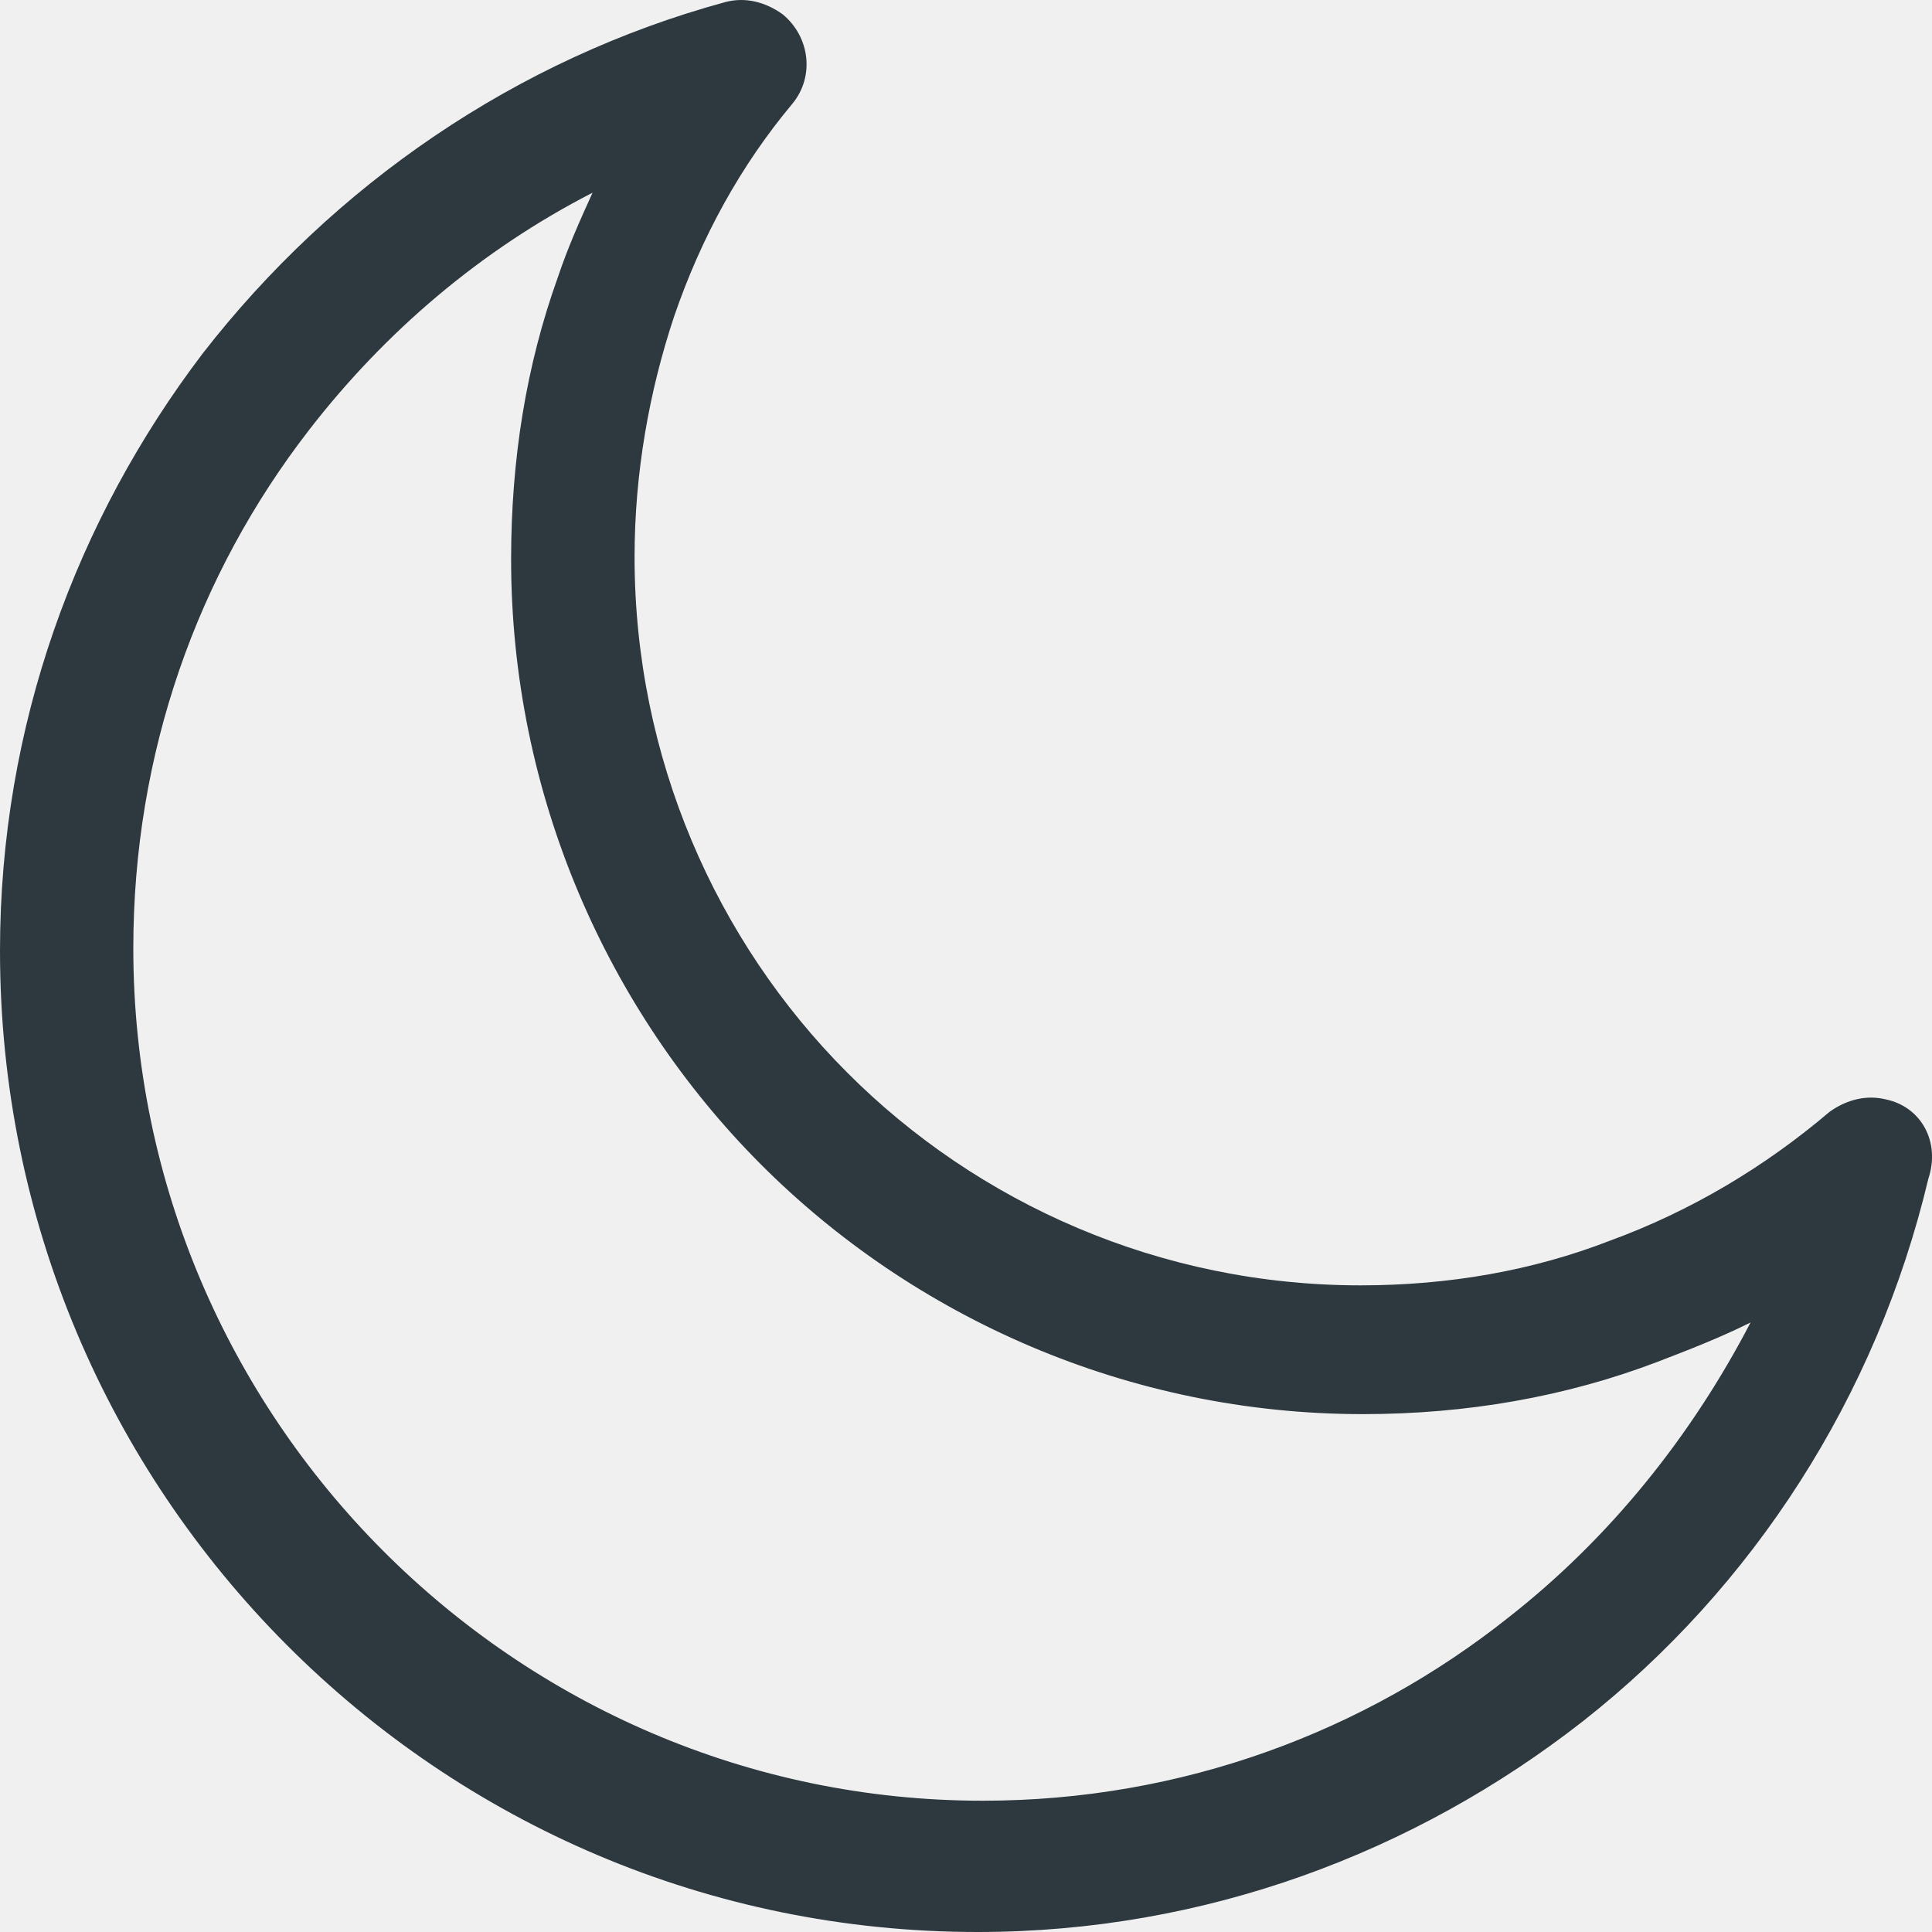
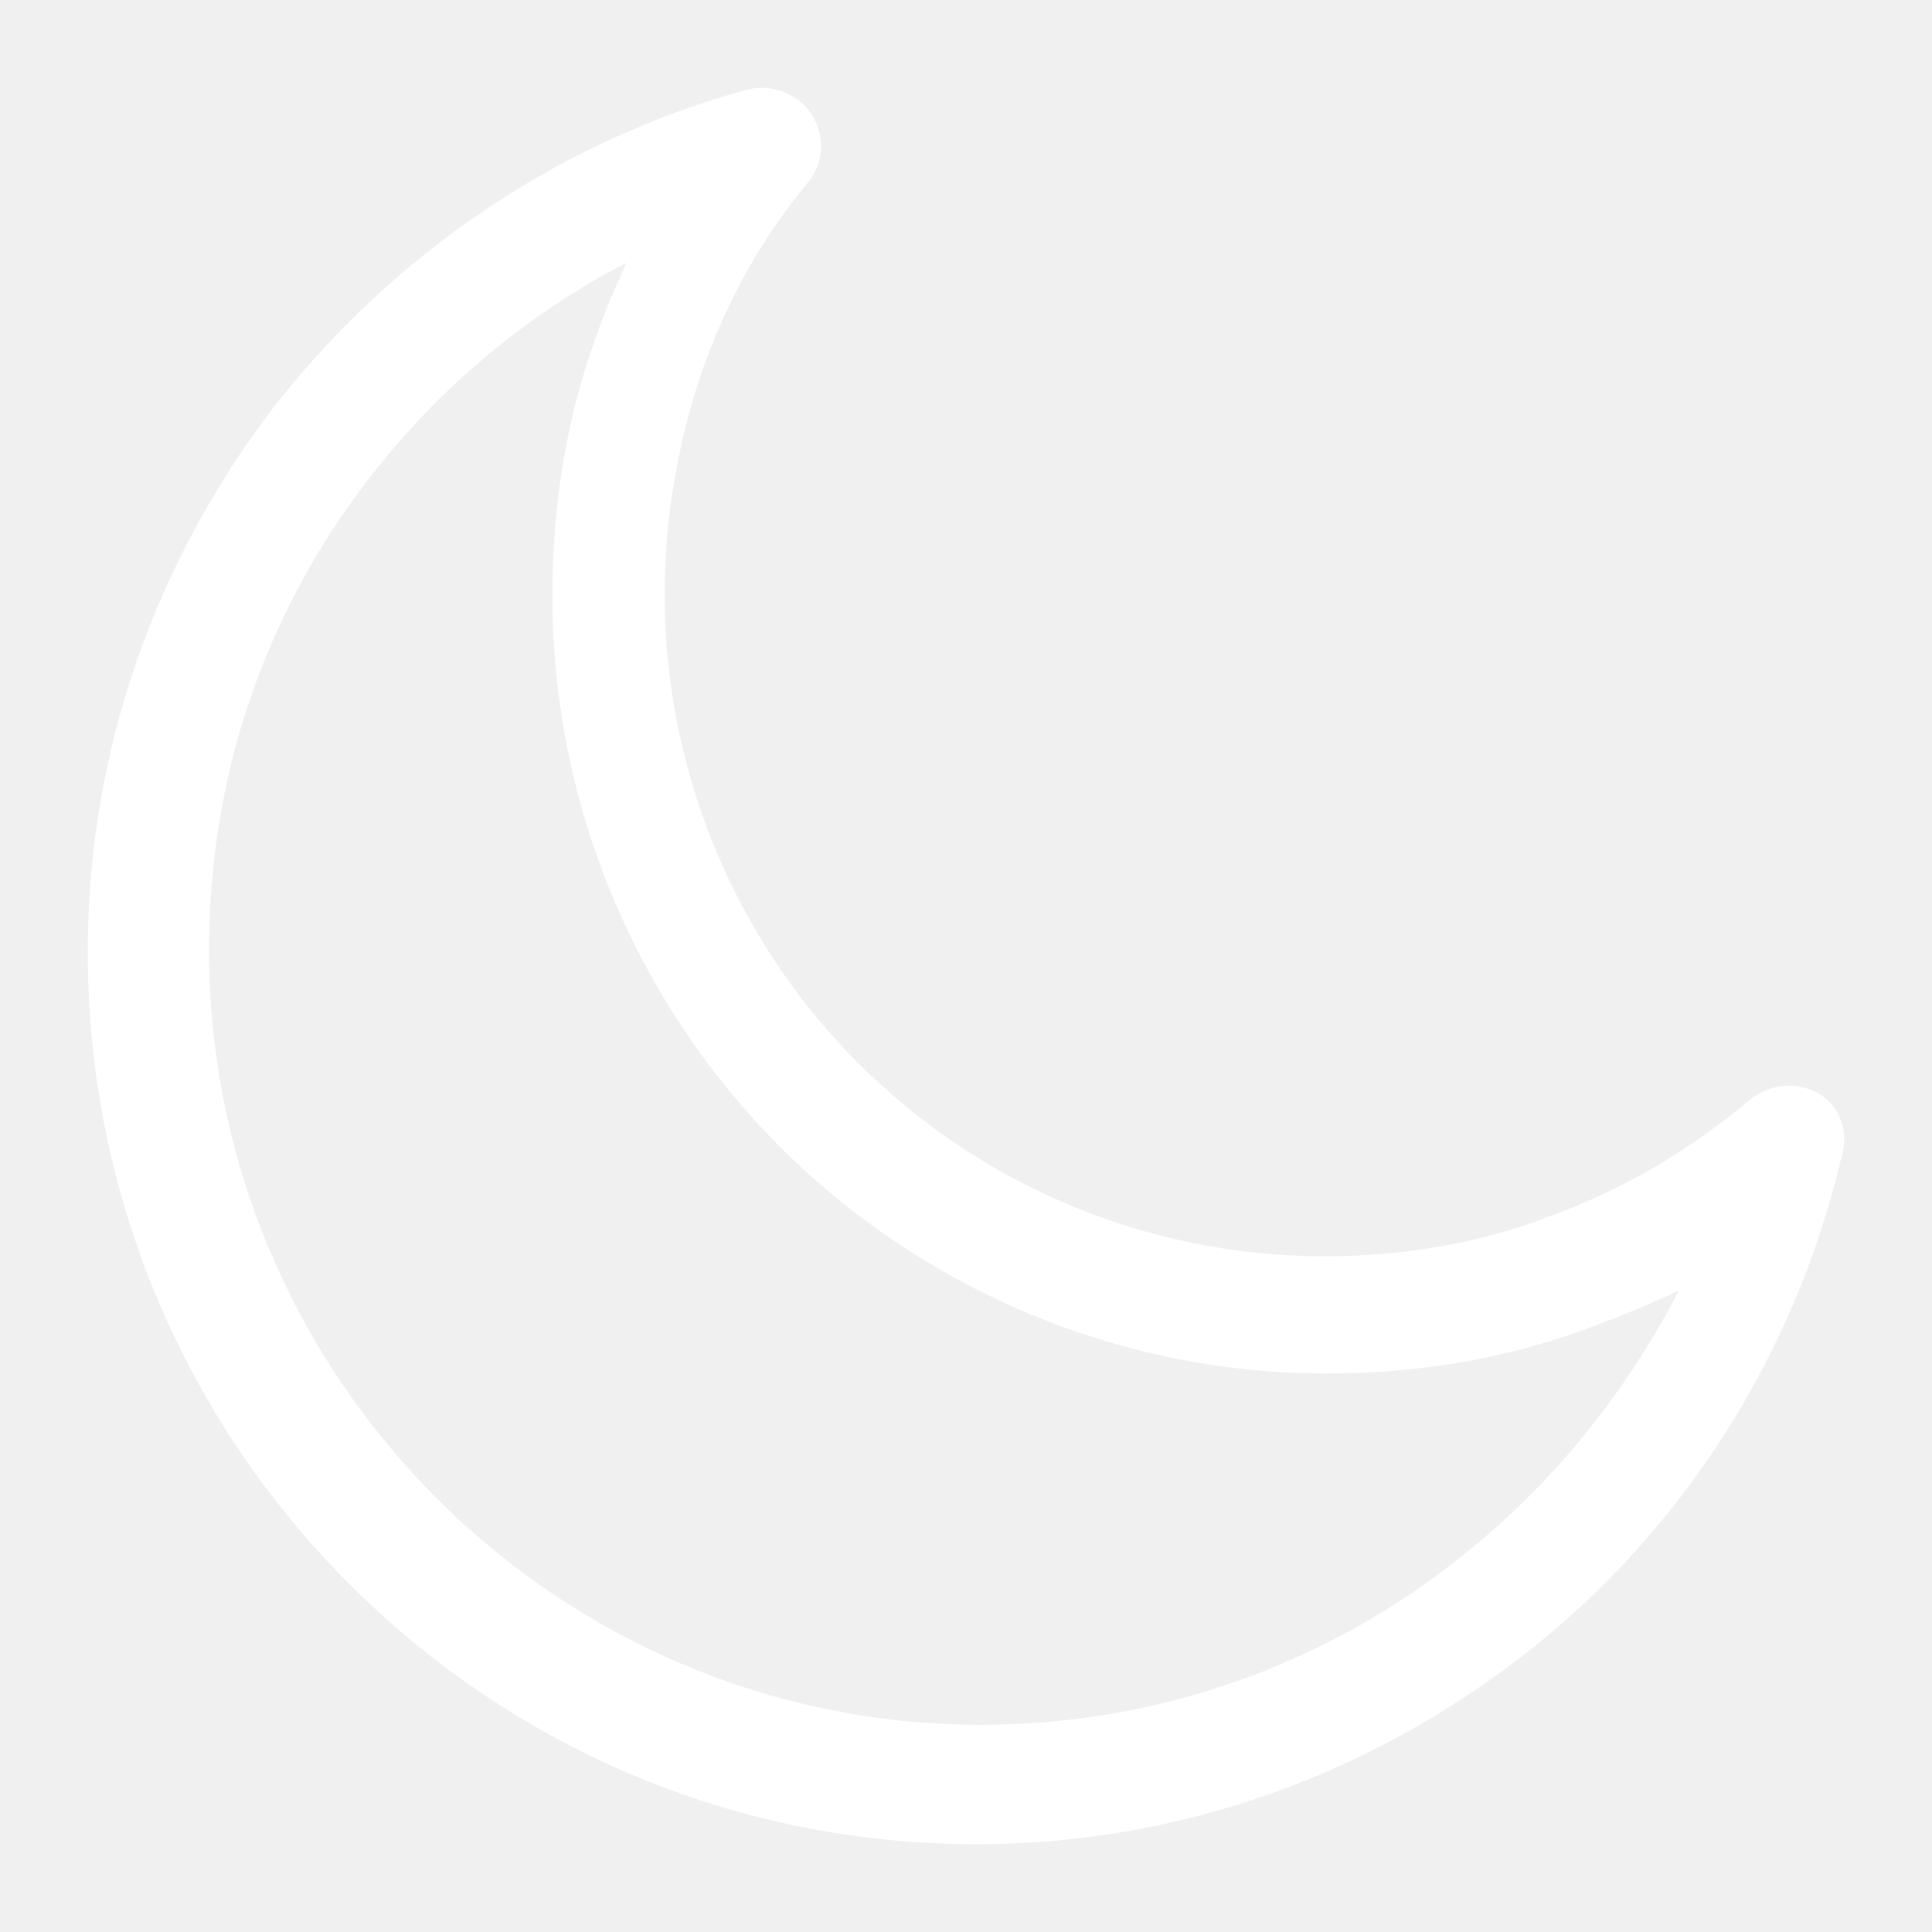
- <svg xmlns="http://www.w3.org/2000/svg" width="20" height="20" viewBox="0 0 20 20" fill="none">
-   <path d="M19.527 11.382C19.323 11.331 19.118 11.382 18.939 11.51C18.275 12.075 17.508 12.536 16.665 12.844C15.872 13.152 15.003 13.306 14.083 13.306C12.013 13.306 10.121 12.459 8.767 11.1C7.412 9.741 6.569 7.843 6.569 5.765C6.569 4.893 6.722 4.046 6.978 3.277C7.259 2.456 7.668 1.712 8.205 1.071C8.435 0.789 8.383 0.379 8.102 0.148C7.923 0.02 7.719 -0.032 7.514 0.02C5.342 0.61 3.45 1.918 2.096 3.662C0.792 5.38 0 7.509 0 9.843C0 12.639 1.125 15.178 2.965 17.025C4.805 18.872 7.335 20 10.121 20C12.473 20 14.645 19.179 16.384 17.82C18.147 16.435 19.425 14.46 19.962 12.203C20.09 11.818 19.885 11.459 19.527 11.382ZM15.617 16.743C14.134 17.922 12.243 18.641 10.173 18.641C7.744 18.641 5.546 17.64 3.962 16.05C2.377 14.46 1.38 12.254 1.38 9.817C1.38 7.791 2.045 5.945 3.195 4.457C3.987 3.431 4.984 2.585 6.134 1.995C6.006 2.277 5.879 2.559 5.776 2.867C5.444 3.79 5.291 4.765 5.291 5.791C5.291 8.227 6.288 10.459 7.872 12.049C9.457 13.639 11.681 14.639 14.109 14.639C15.182 14.639 16.204 14.46 17.15 14.101C17.483 13.973 17.815 13.844 18.122 13.69C17.508 14.87 16.665 15.922 15.617 16.743Z" fill="#2D383F" />
+ <svg xmlns="http://www.w3.org/2000/svg" width="12" height="12" viewBox="0 0 12 12" fill="none">
+   <g clip-path="url(#clip0_131_4236)">
+     <path d="M11.197 6.754C11.085 6.726 10.974 6.754 10.876 6.824C10.514 7.132 10.095 7.383 9.635 7.551C9.203 7.719 8.729 7.803 8.227 7.803C7.098 7.803 6.066 7.341 5.327 6.6C4.588 5.858 4.128 4.823 4.128 3.69C4.128 3.214 4.212 2.753 4.351 2.333C4.505 1.885 4.728 1.48 5.021 1.13C5.146 0.976 5.118 0.752 4.965 0.626C4.867 0.556 4.756 0.528 4.644 0.556C3.459 0.878 2.428 1.591 1.689 2.543C0.978 3.48 0.545 4.641 0.545 5.914C0.545 7.439 1.159 8.824 2.163 9.832C3.166 10.839 4.547 11.455 6.066 11.455C7.349 11.455 8.534 11.007 9.482 10.265C10.444 9.51 11.141 8.433 11.434 7.202C11.503 6.992 11.392 6.796 11.197 6.754ZM9.064 9.678C8.255 10.321 7.223 10.713 6.094 10.713C4.77 10.713 3.571 10.168 2.706 9.3C1.842 8.433 1.298 7.23 1.298 5.9C1.298 4.795 1.661 3.788 2.288 2.977C2.72 2.417 3.264 1.955 3.891 1.633C3.822 1.787 3.752 1.941 3.696 2.109C3.515 2.613 3.431 3.144 3.431 3.704C3.431 5.033 3.975 6.25 4.839 7.118C5.704 7.985 6.917 8.531 8.241 8.531C8.827 8.531 9.384 8.433 9.9 8.237C10.081 8.167 10.263 8.097 10.43 8.013C10.095 8.657 9.635 9.23 9.064 9.678Z" fill="white" />
+   </g>
+   <defs>
+     <clipPath id="clip0_131_4236">
+       <rect width="12" height="12" fill="white" />
+     </clipPath>
+   </defs>
</svg>
